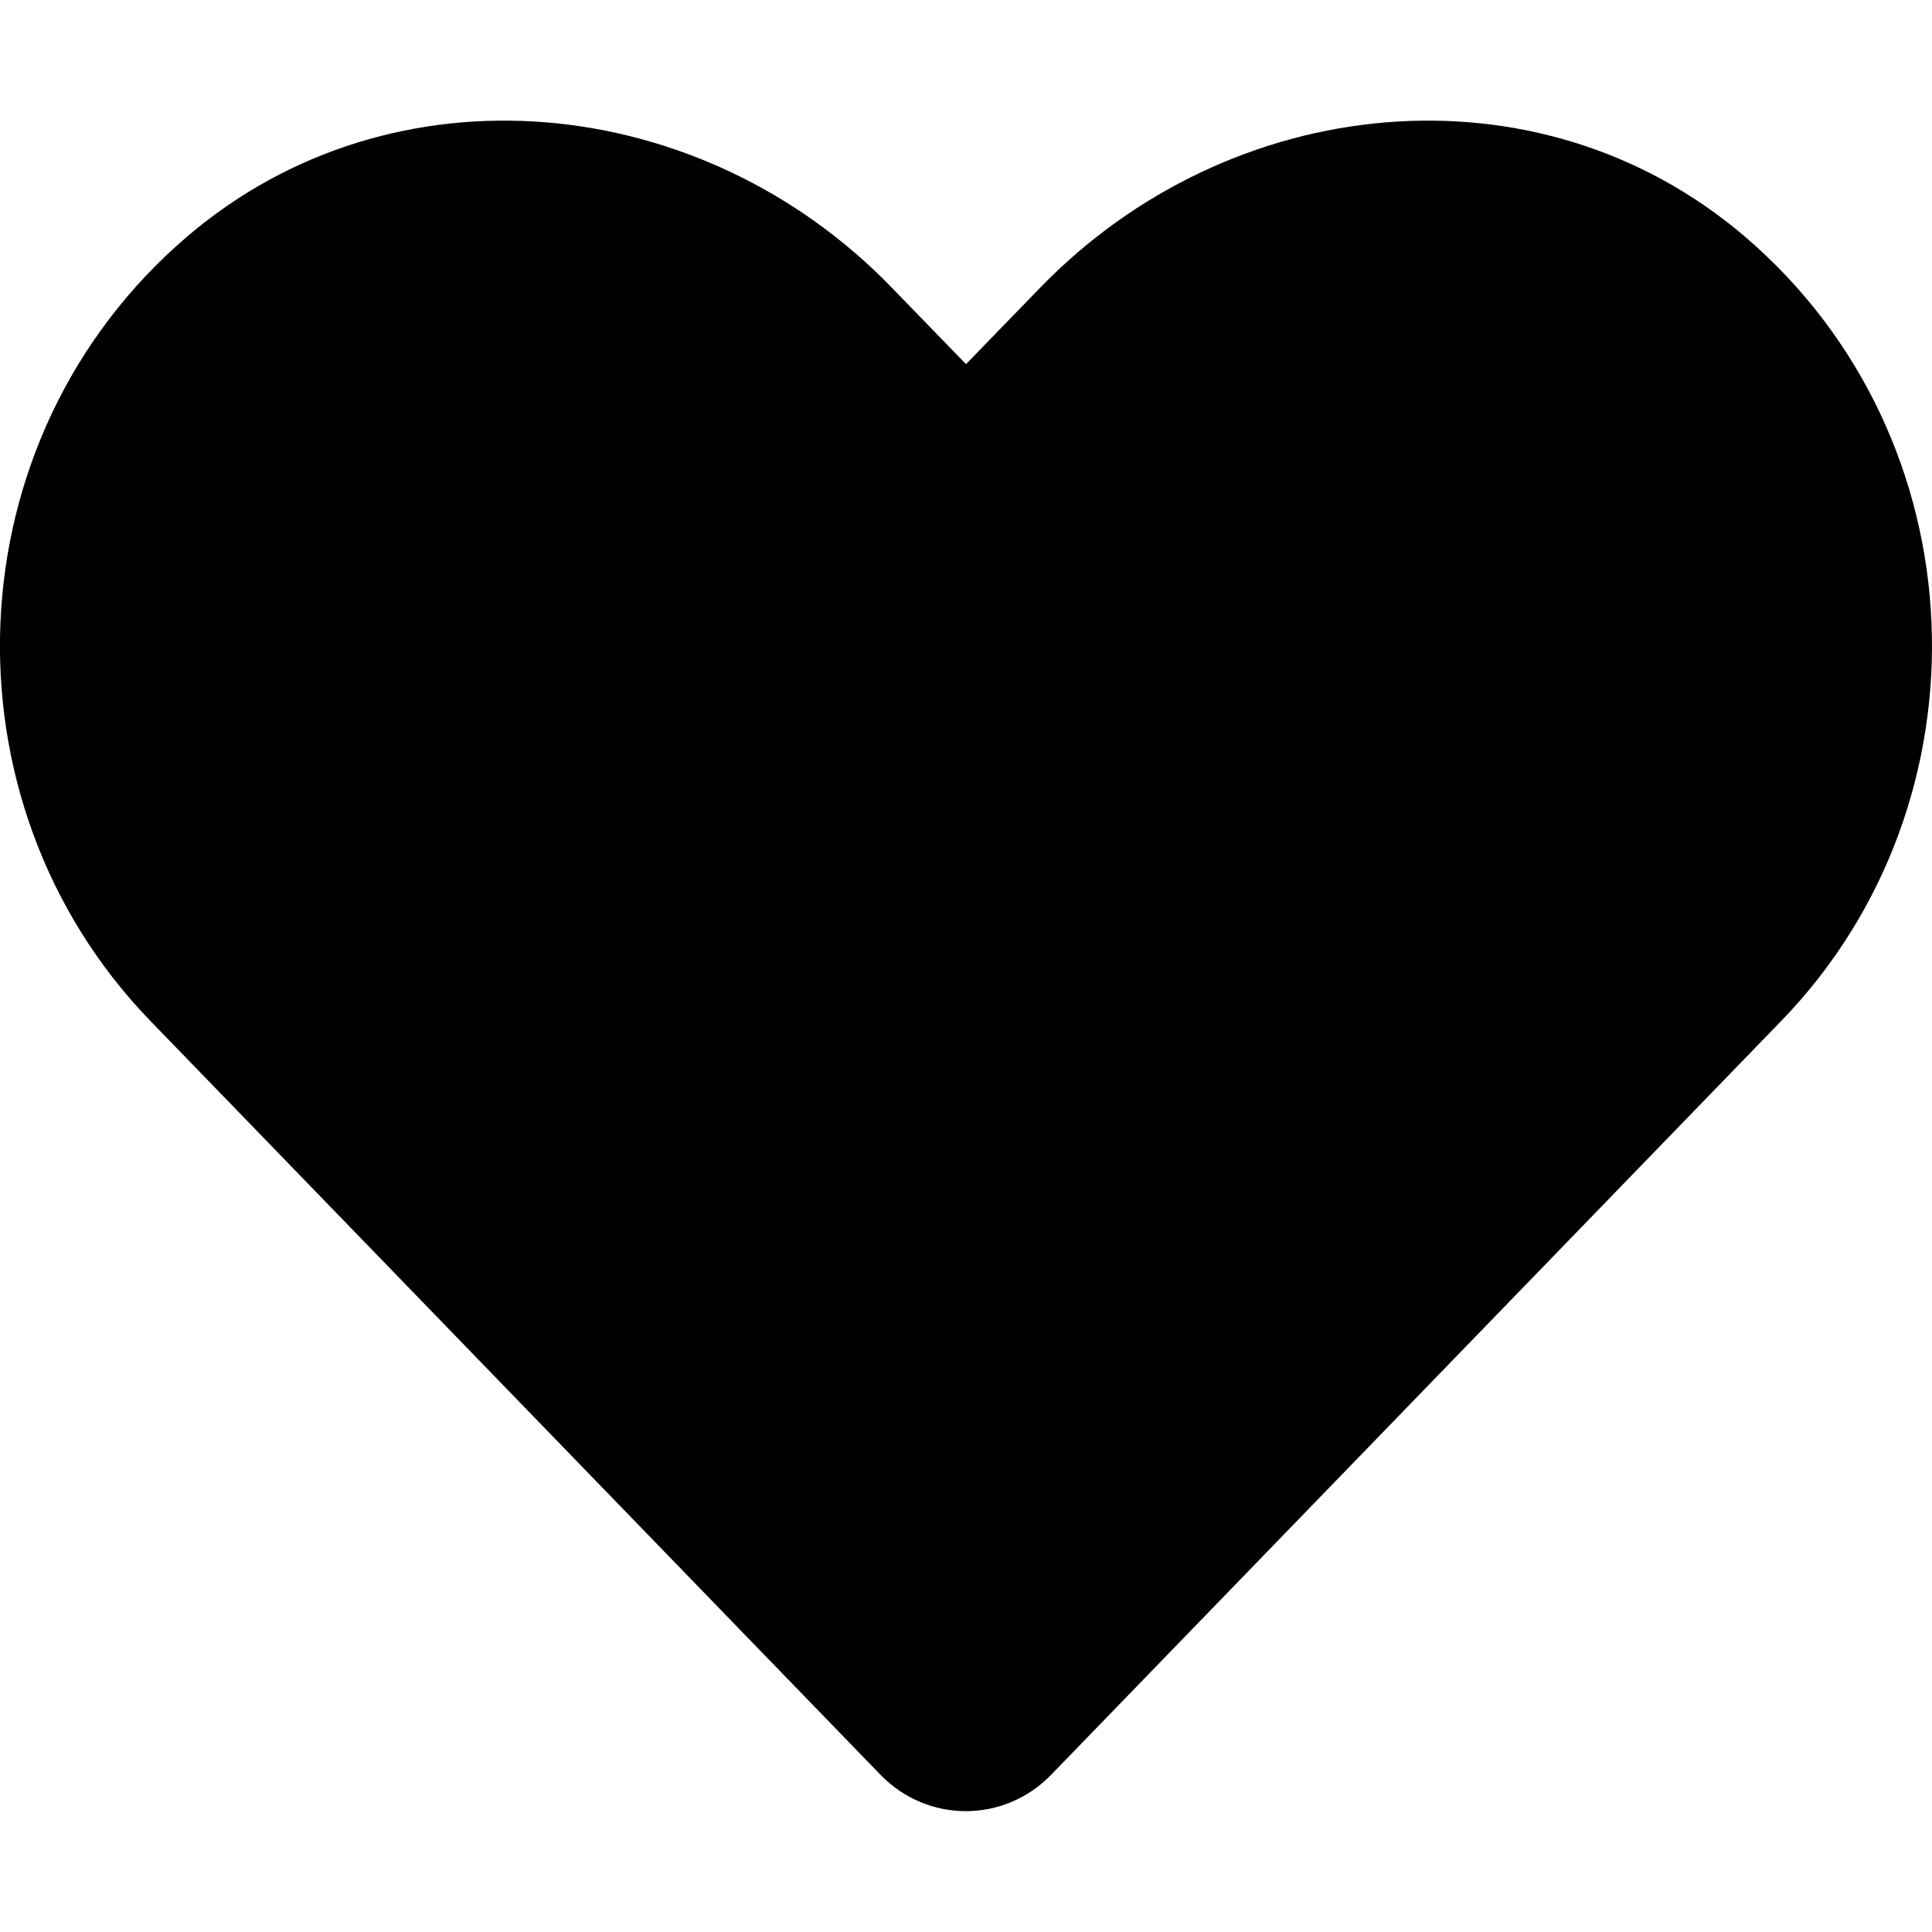
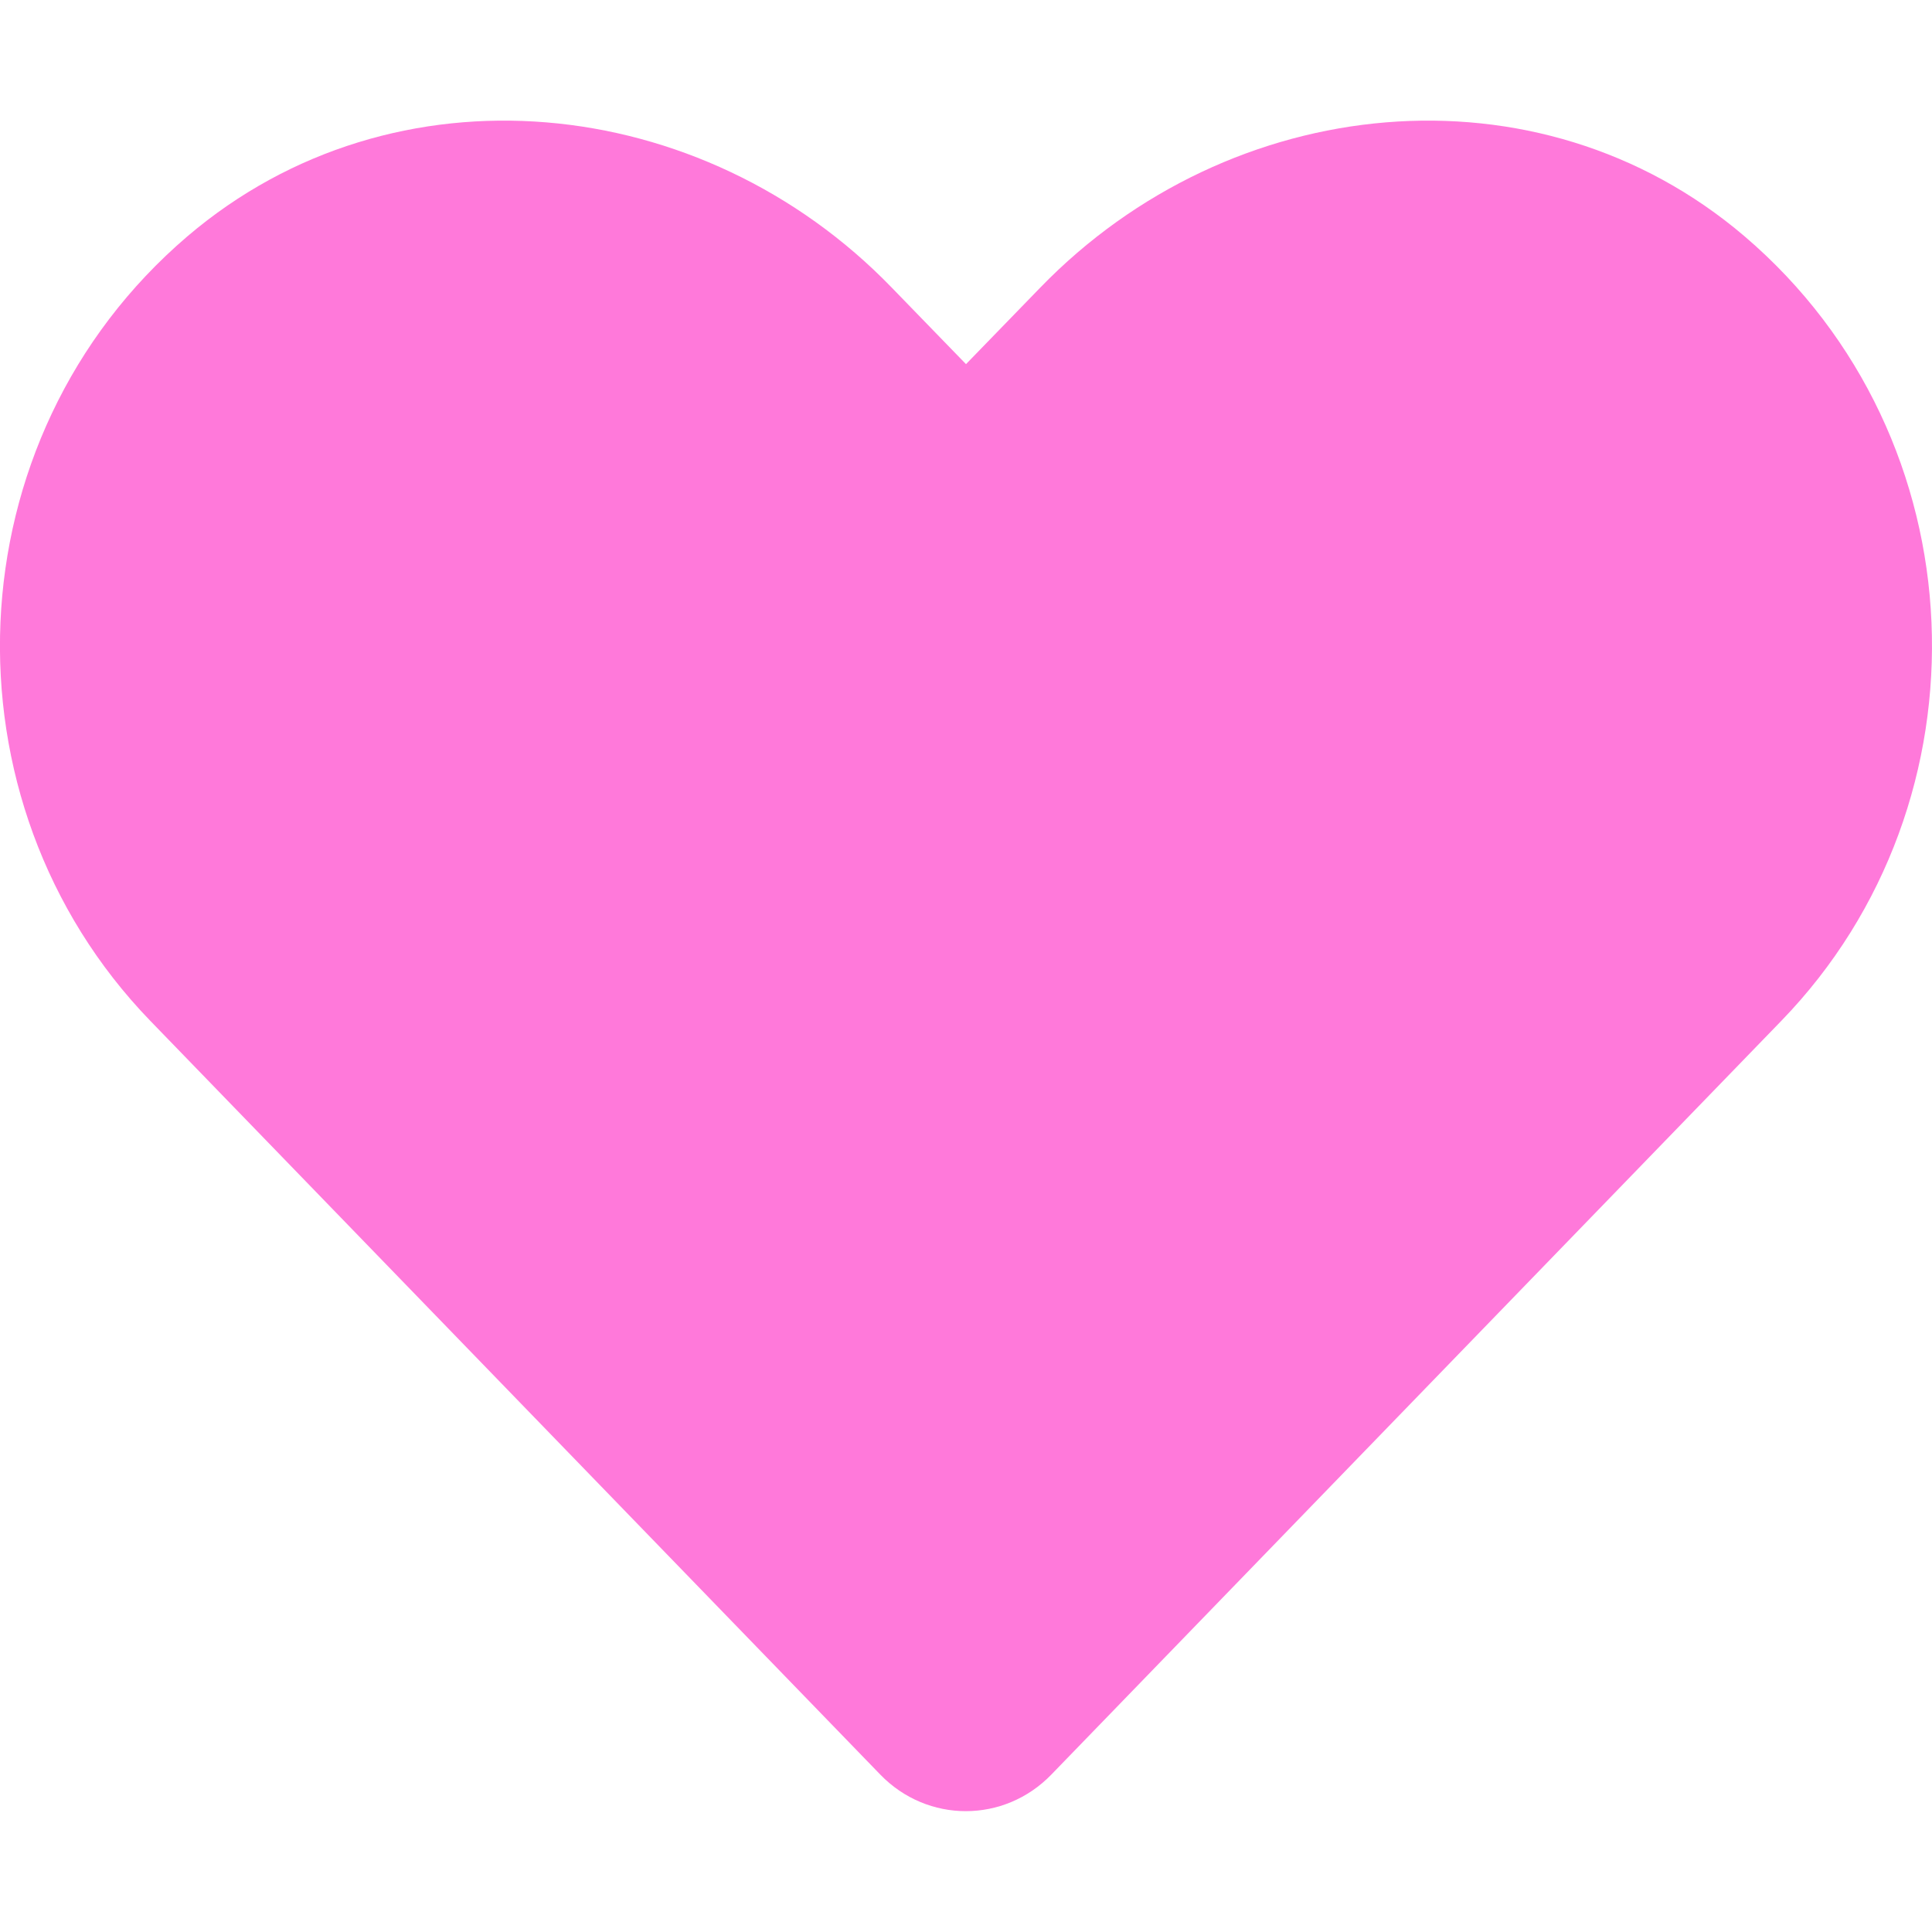
- <svg xmlns="http://www.w3.org/2000/svg" aria-hidden="true" focusable="false" data-prefix="fas" data-icon="heart" class="svg-inline--fa fa-heart fa-w-16" role="img" viewBox="0 0 512 512">
+ <svg xmlns="http://www.w3.org/2000/svg" aria-hidden="true" focusable="false" style="color:#ff79da;" data-prefix="fas" data-icon="heart" class="svg-inline--fa fa-heart fa-w-16" role="img" viewBox="0 0 512 512">
  <path fill="currentColor" d="M462.3 62.6C407.5 15.9 326 24.3 275.7 76.2L256 96.5l-19.7-20.3C186.1 24.3 104.5 15.9 49.7 62.6c-62.8 53.6-66.1 149.8-9.9 207.9l193.5 199.8c12.5 12.9 32.8 12.9 45.3 0l193.5-199.8c56.3-58.1 53-154.3-9.8-207.9z" />
</svg>
